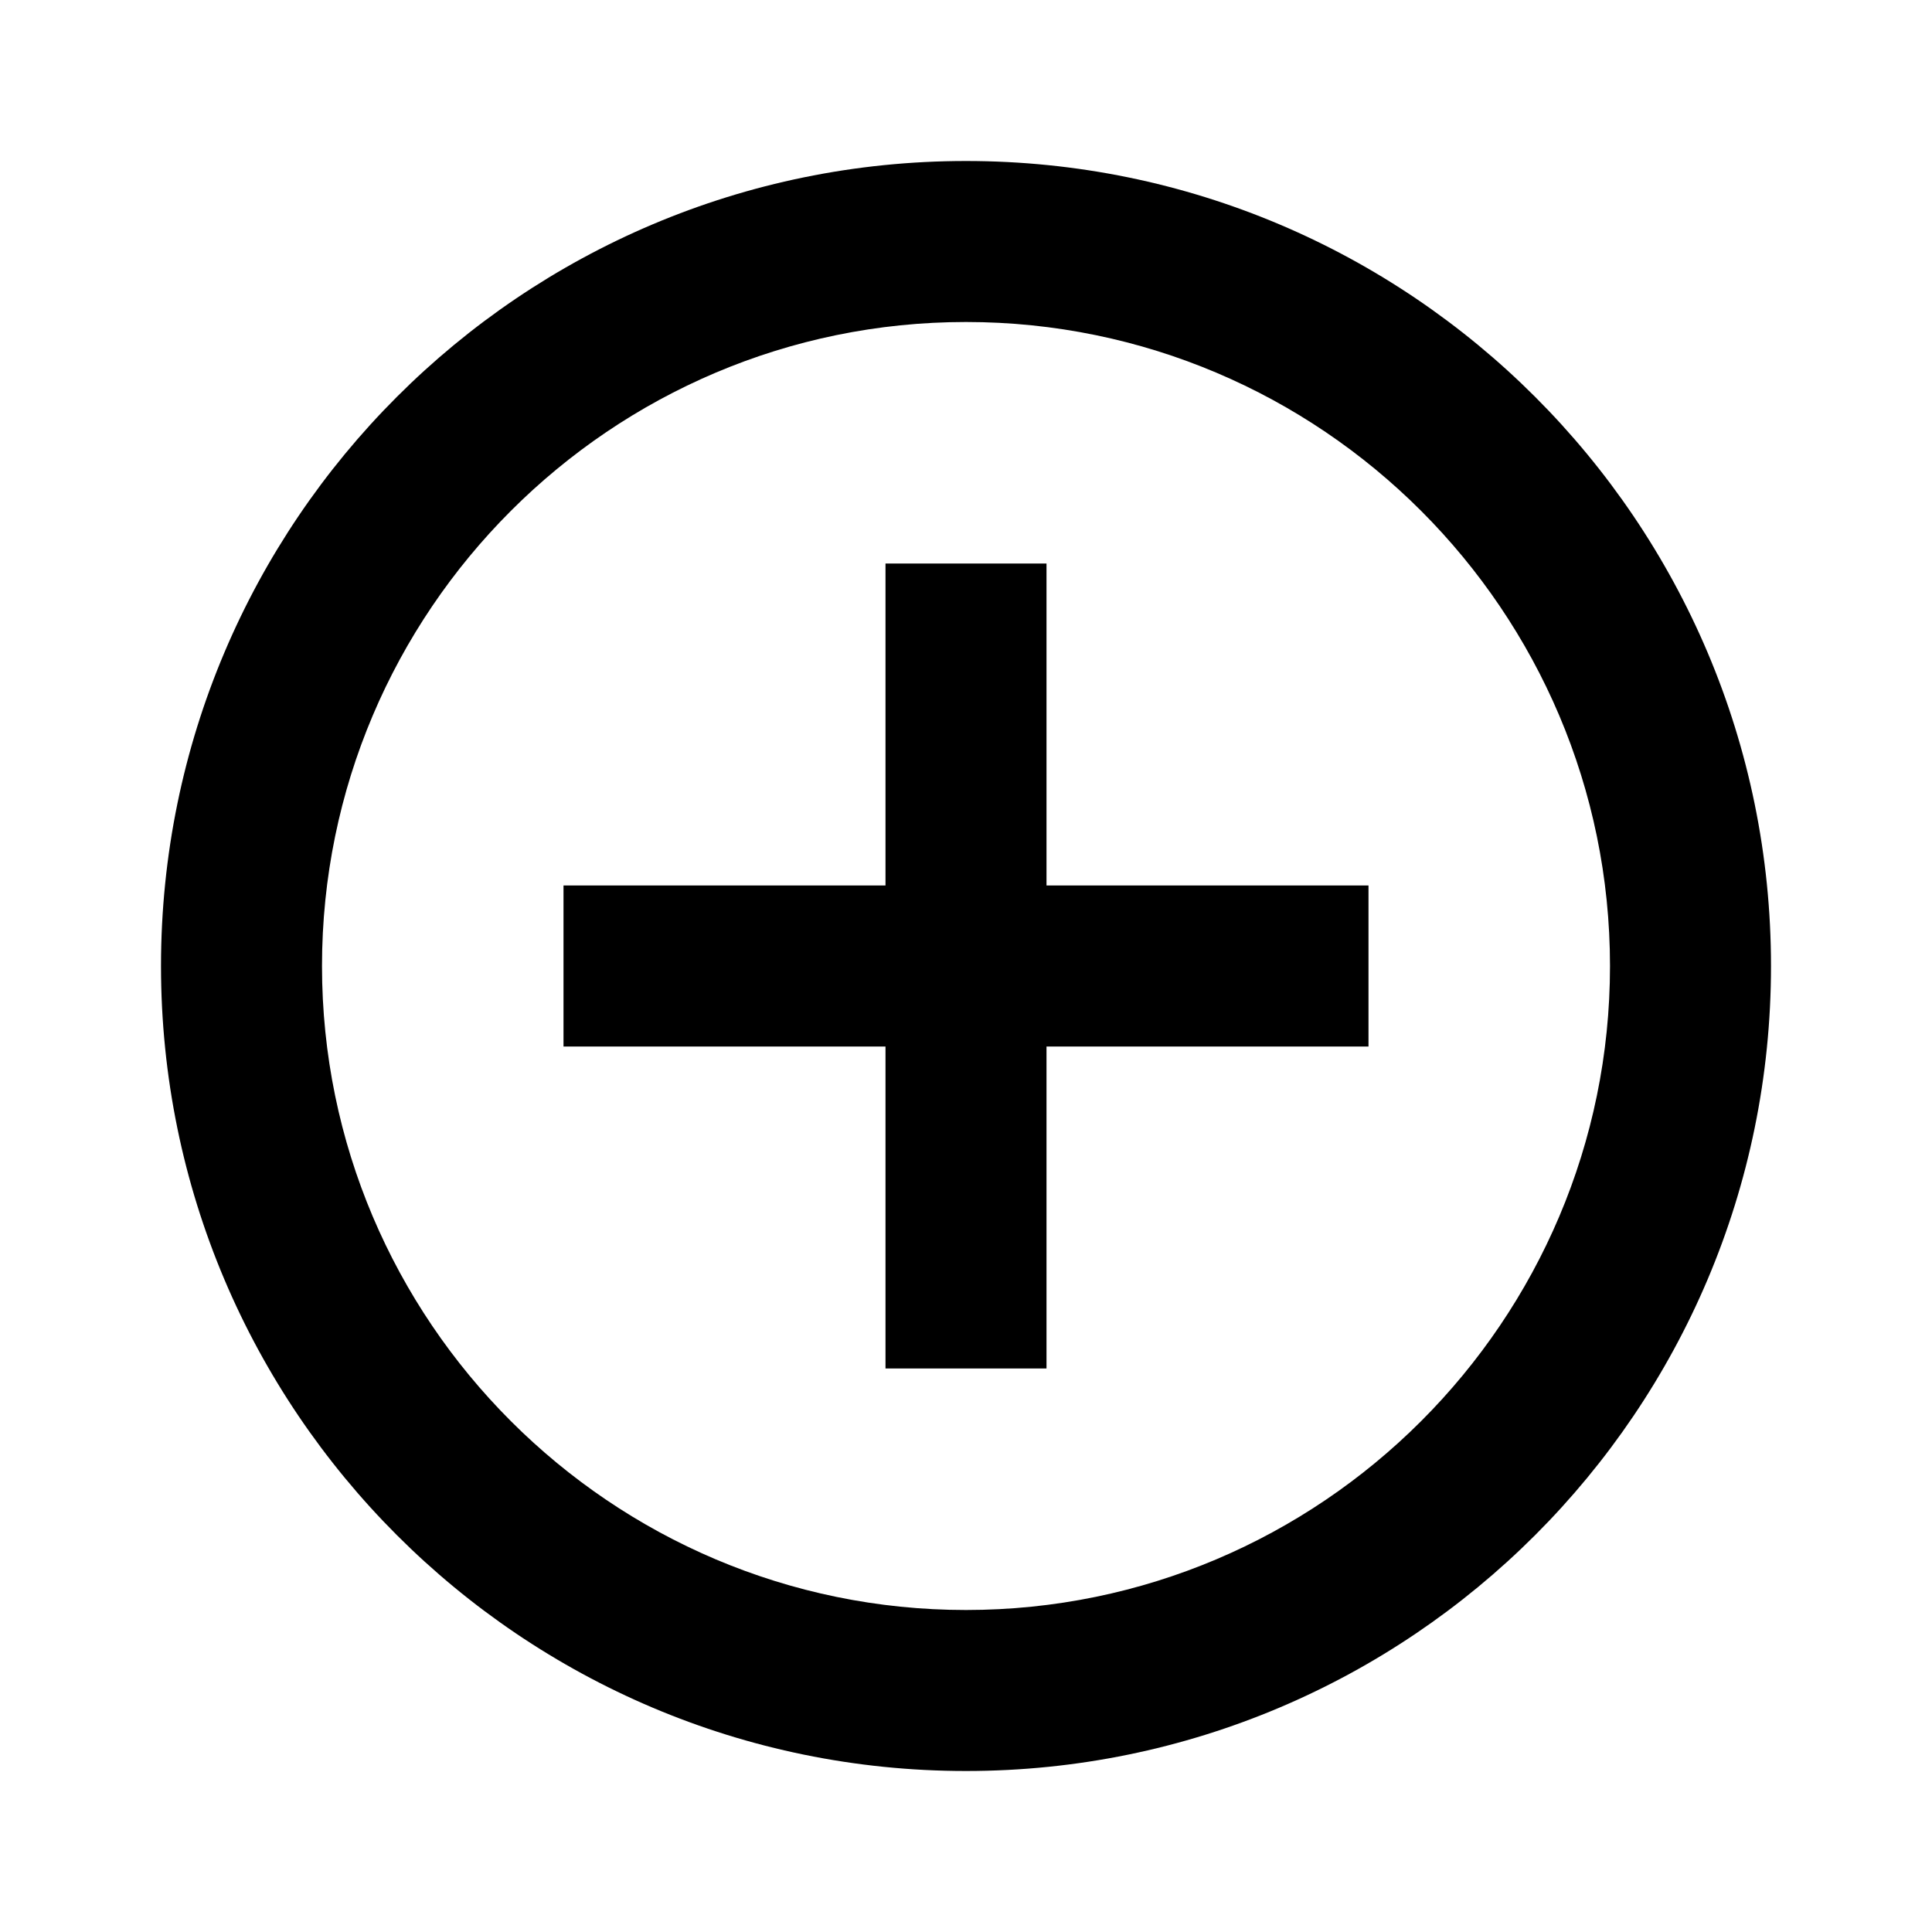
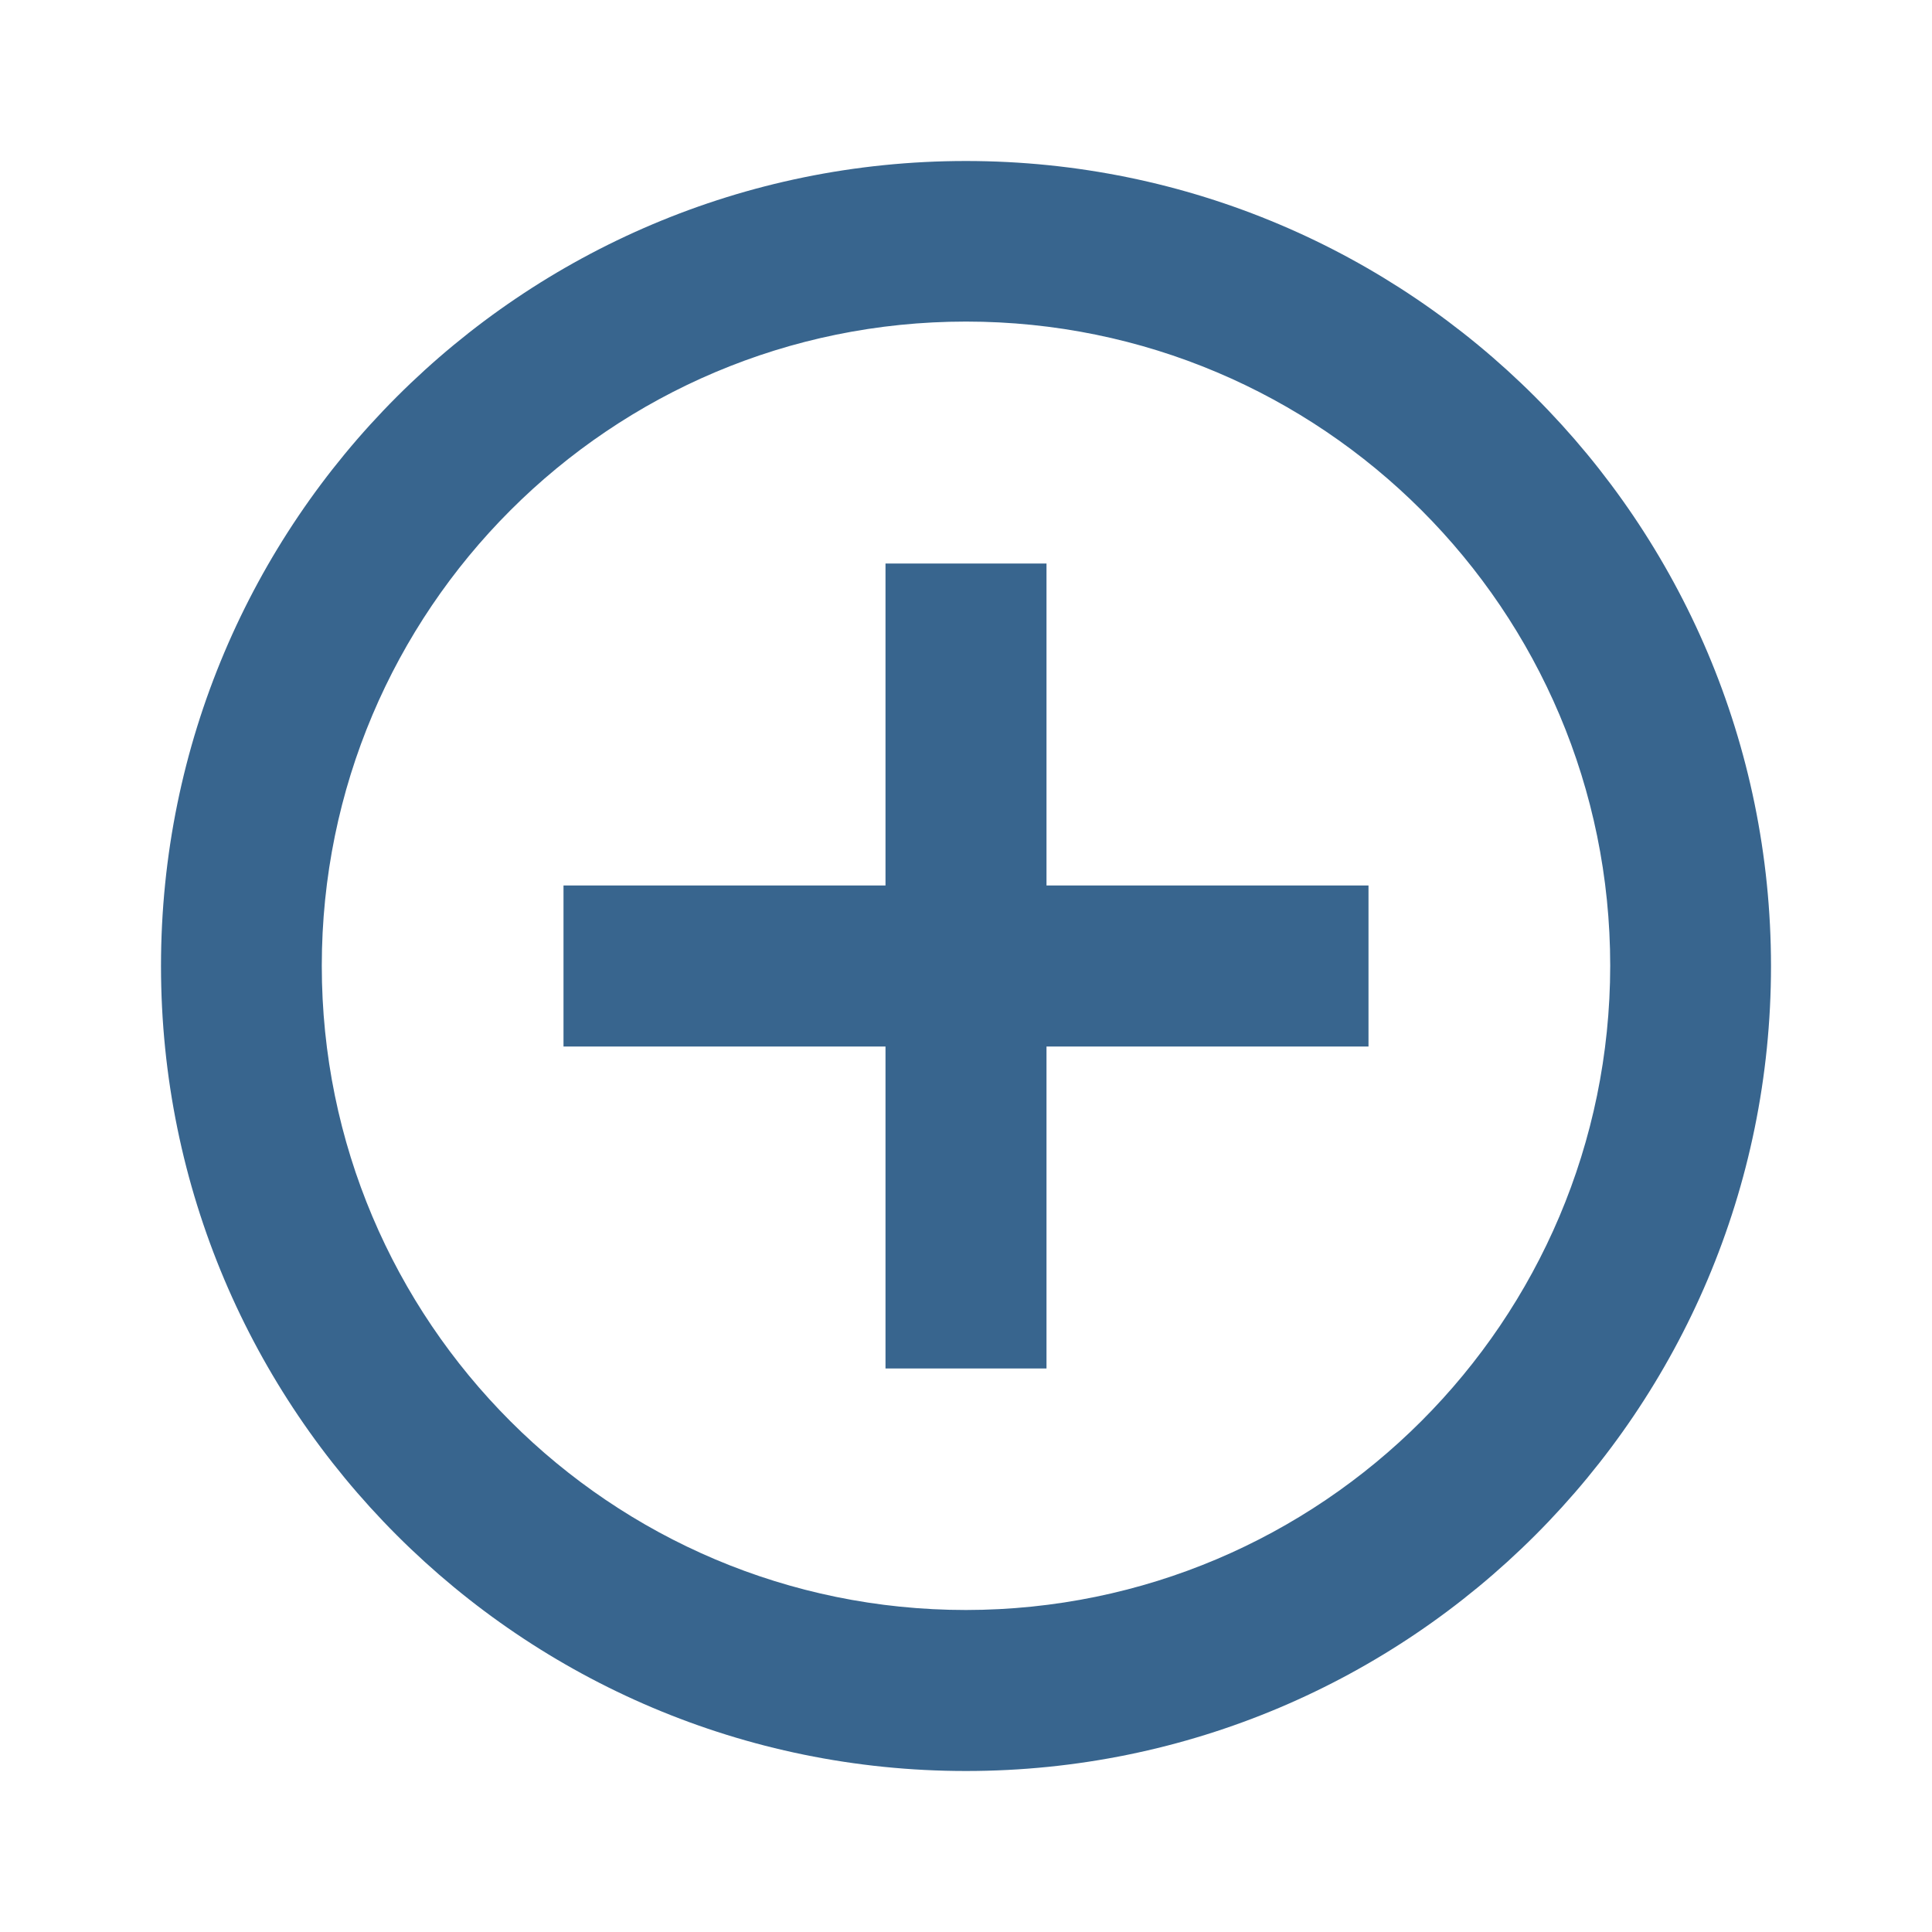
- <svg xmlns="http://www.w3.org/2000/svg" height="24px" viewBox="0 0 24 24" width="24px" fill="#000000">
-   <path d="M0 0h24v24H0V0z" fill="none" />
-   <path d="M13 7h-2v4H7v2h4v4h2v-4h4v-2h-4V7zm-1-5C6.48 2 2 6.48 2 12s4.48 10 10 10 10-4.48 10-10S17.52 2 12 2zm0 18c-4.41 0-8-3.59-8-8s3.59-8 8-8 8 3.59 8 8-3.59 8-8 8z" />
+ <svg xmlns="http://www.w3.org/2000/svg" id="plus" width="36.288" height="36.288" viewBox="0 0 36.288 36.288">
+   <path id="Trazado_18" data-name="Trazado 18" d="M0,0H36.288V36.288H0Z" fill="none" />
+   <path id="Trazado_19" data-name="Trazado 19" d="M18.632,9.56H15.608v6.048H9.56v3.024h6.048V24.68h3.024V18.632H24.68V15.608H18.632ZM17.12,2A15.12,15.12,0,1,0,32.24,17.12,15.126,15.126,0,0,0,17.12,2Zm0,27.216a12.1,12.1,0,1,1,12.1-12.1A12.112,12.112,0,0,1,17.12,29.216Z" transform="translate(1.024 1.024)" fill="#38658e" />
</svg>
